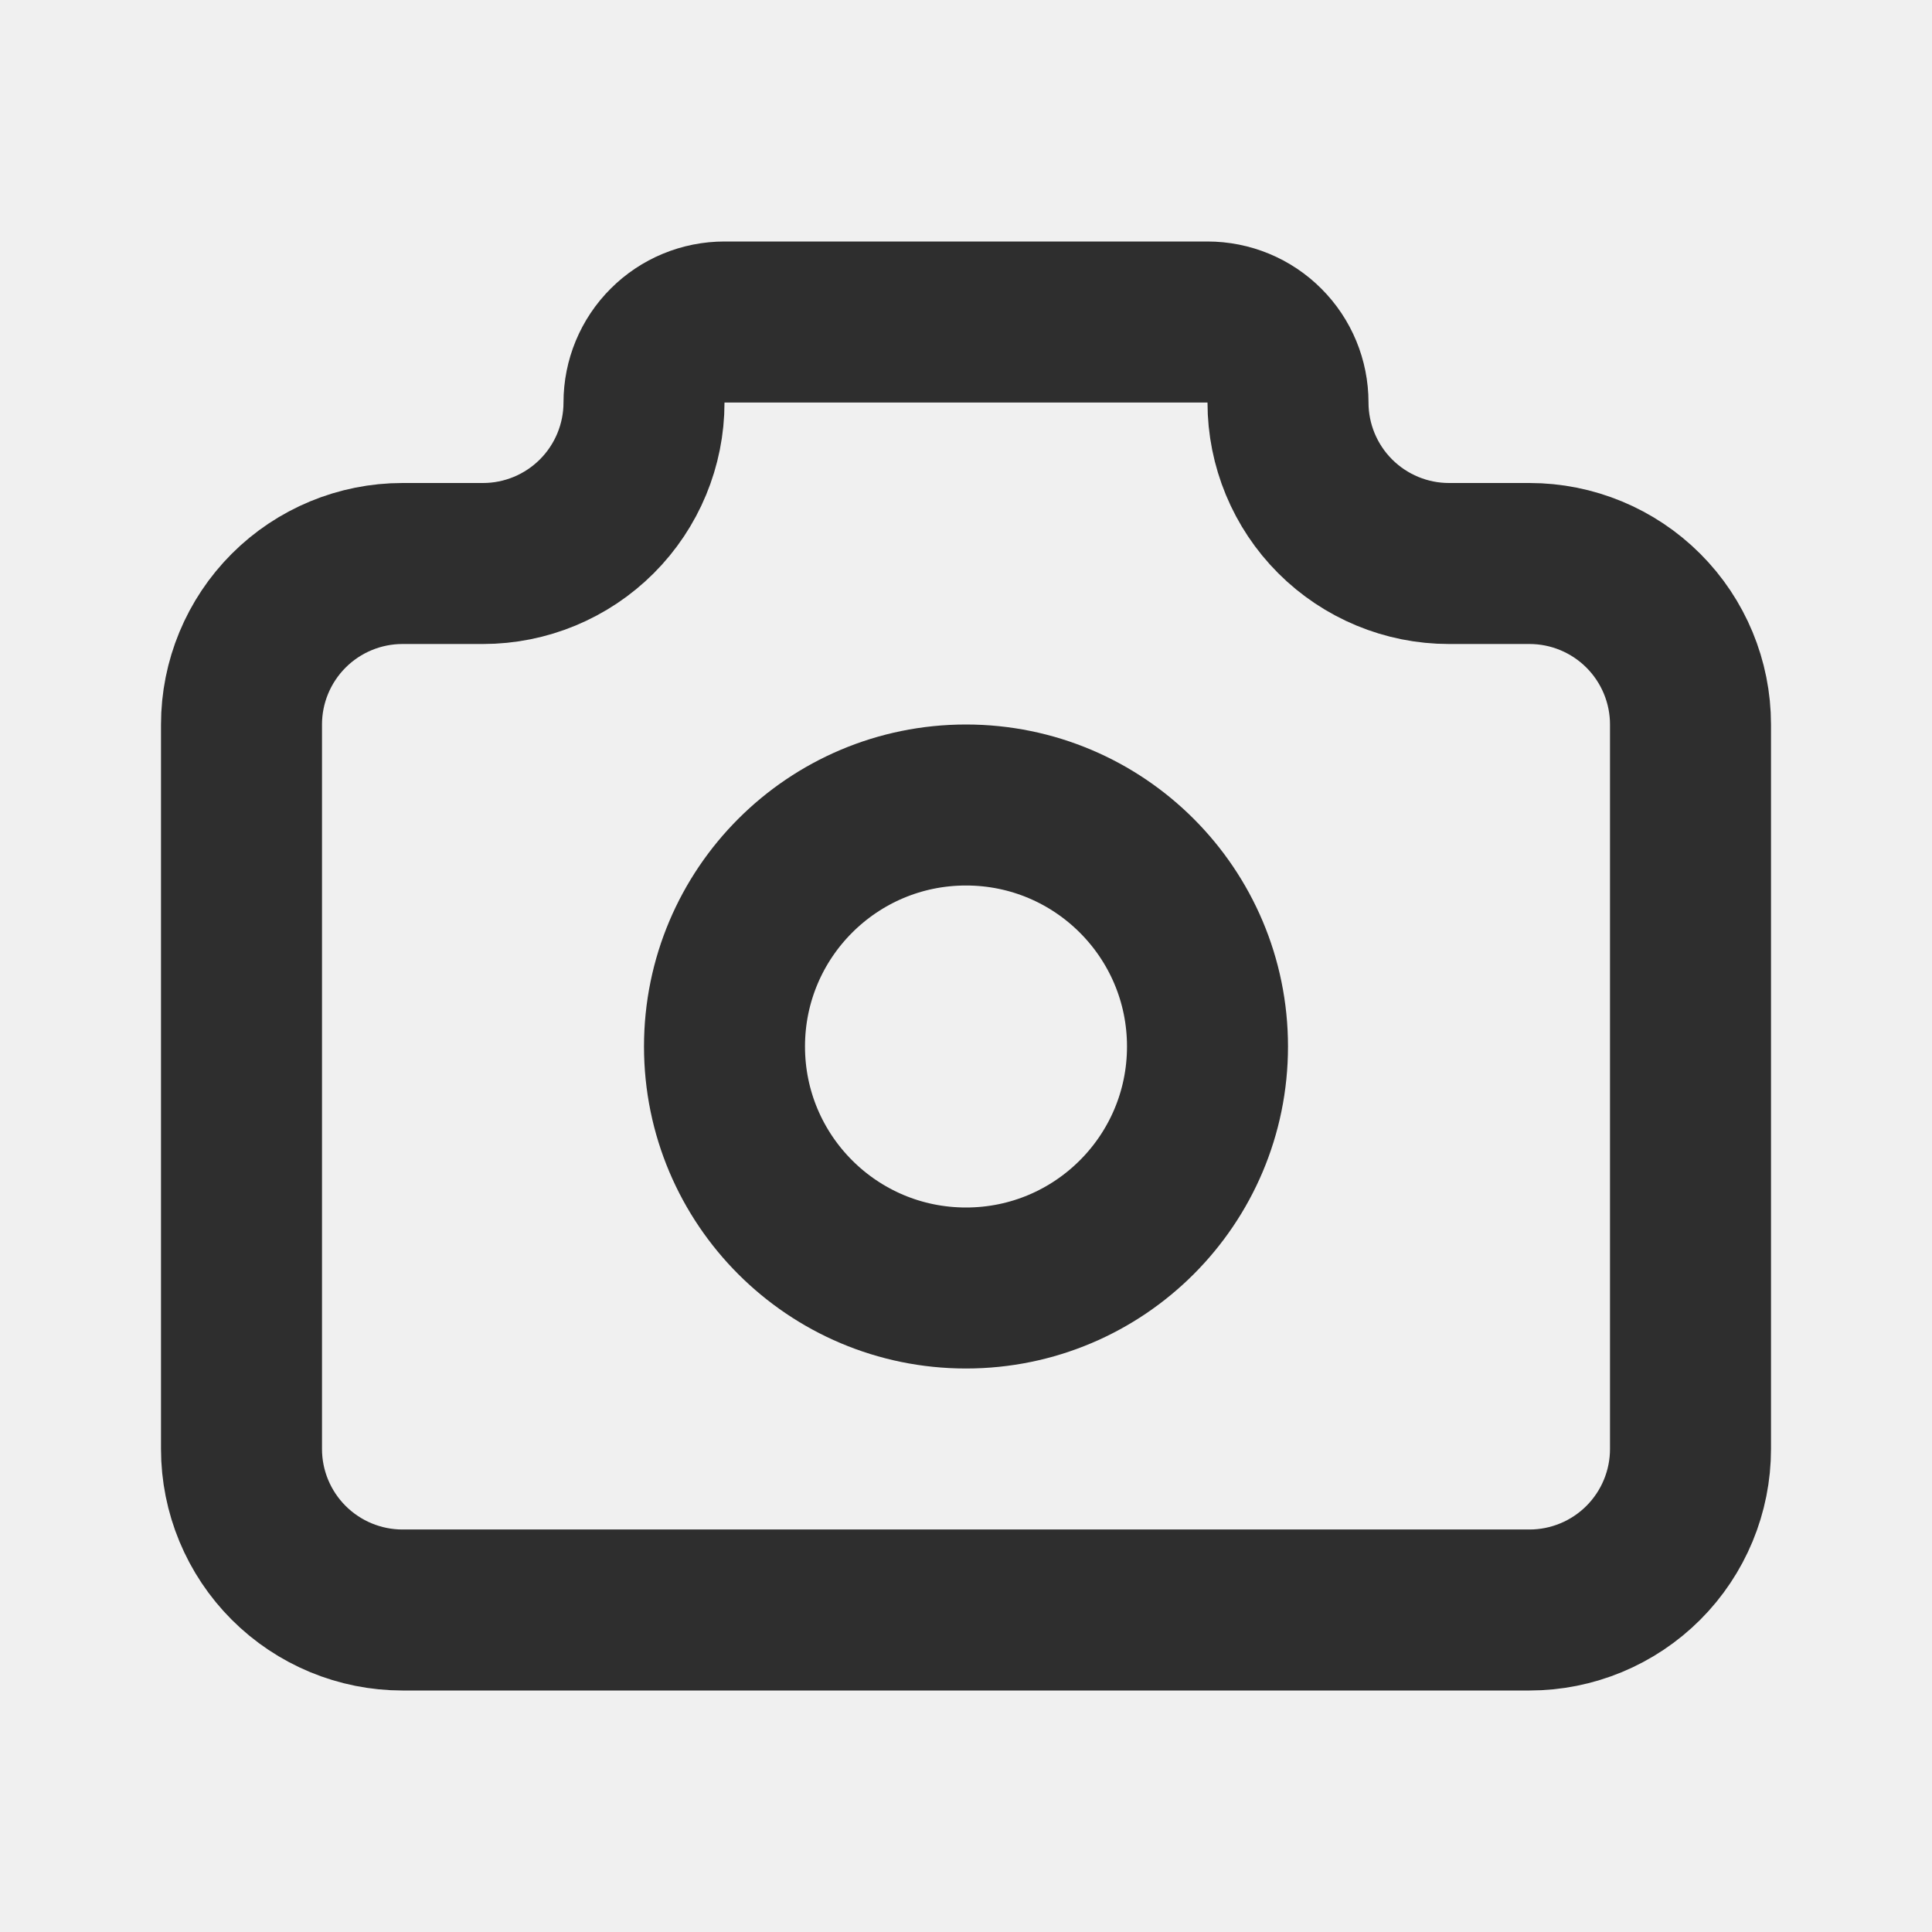
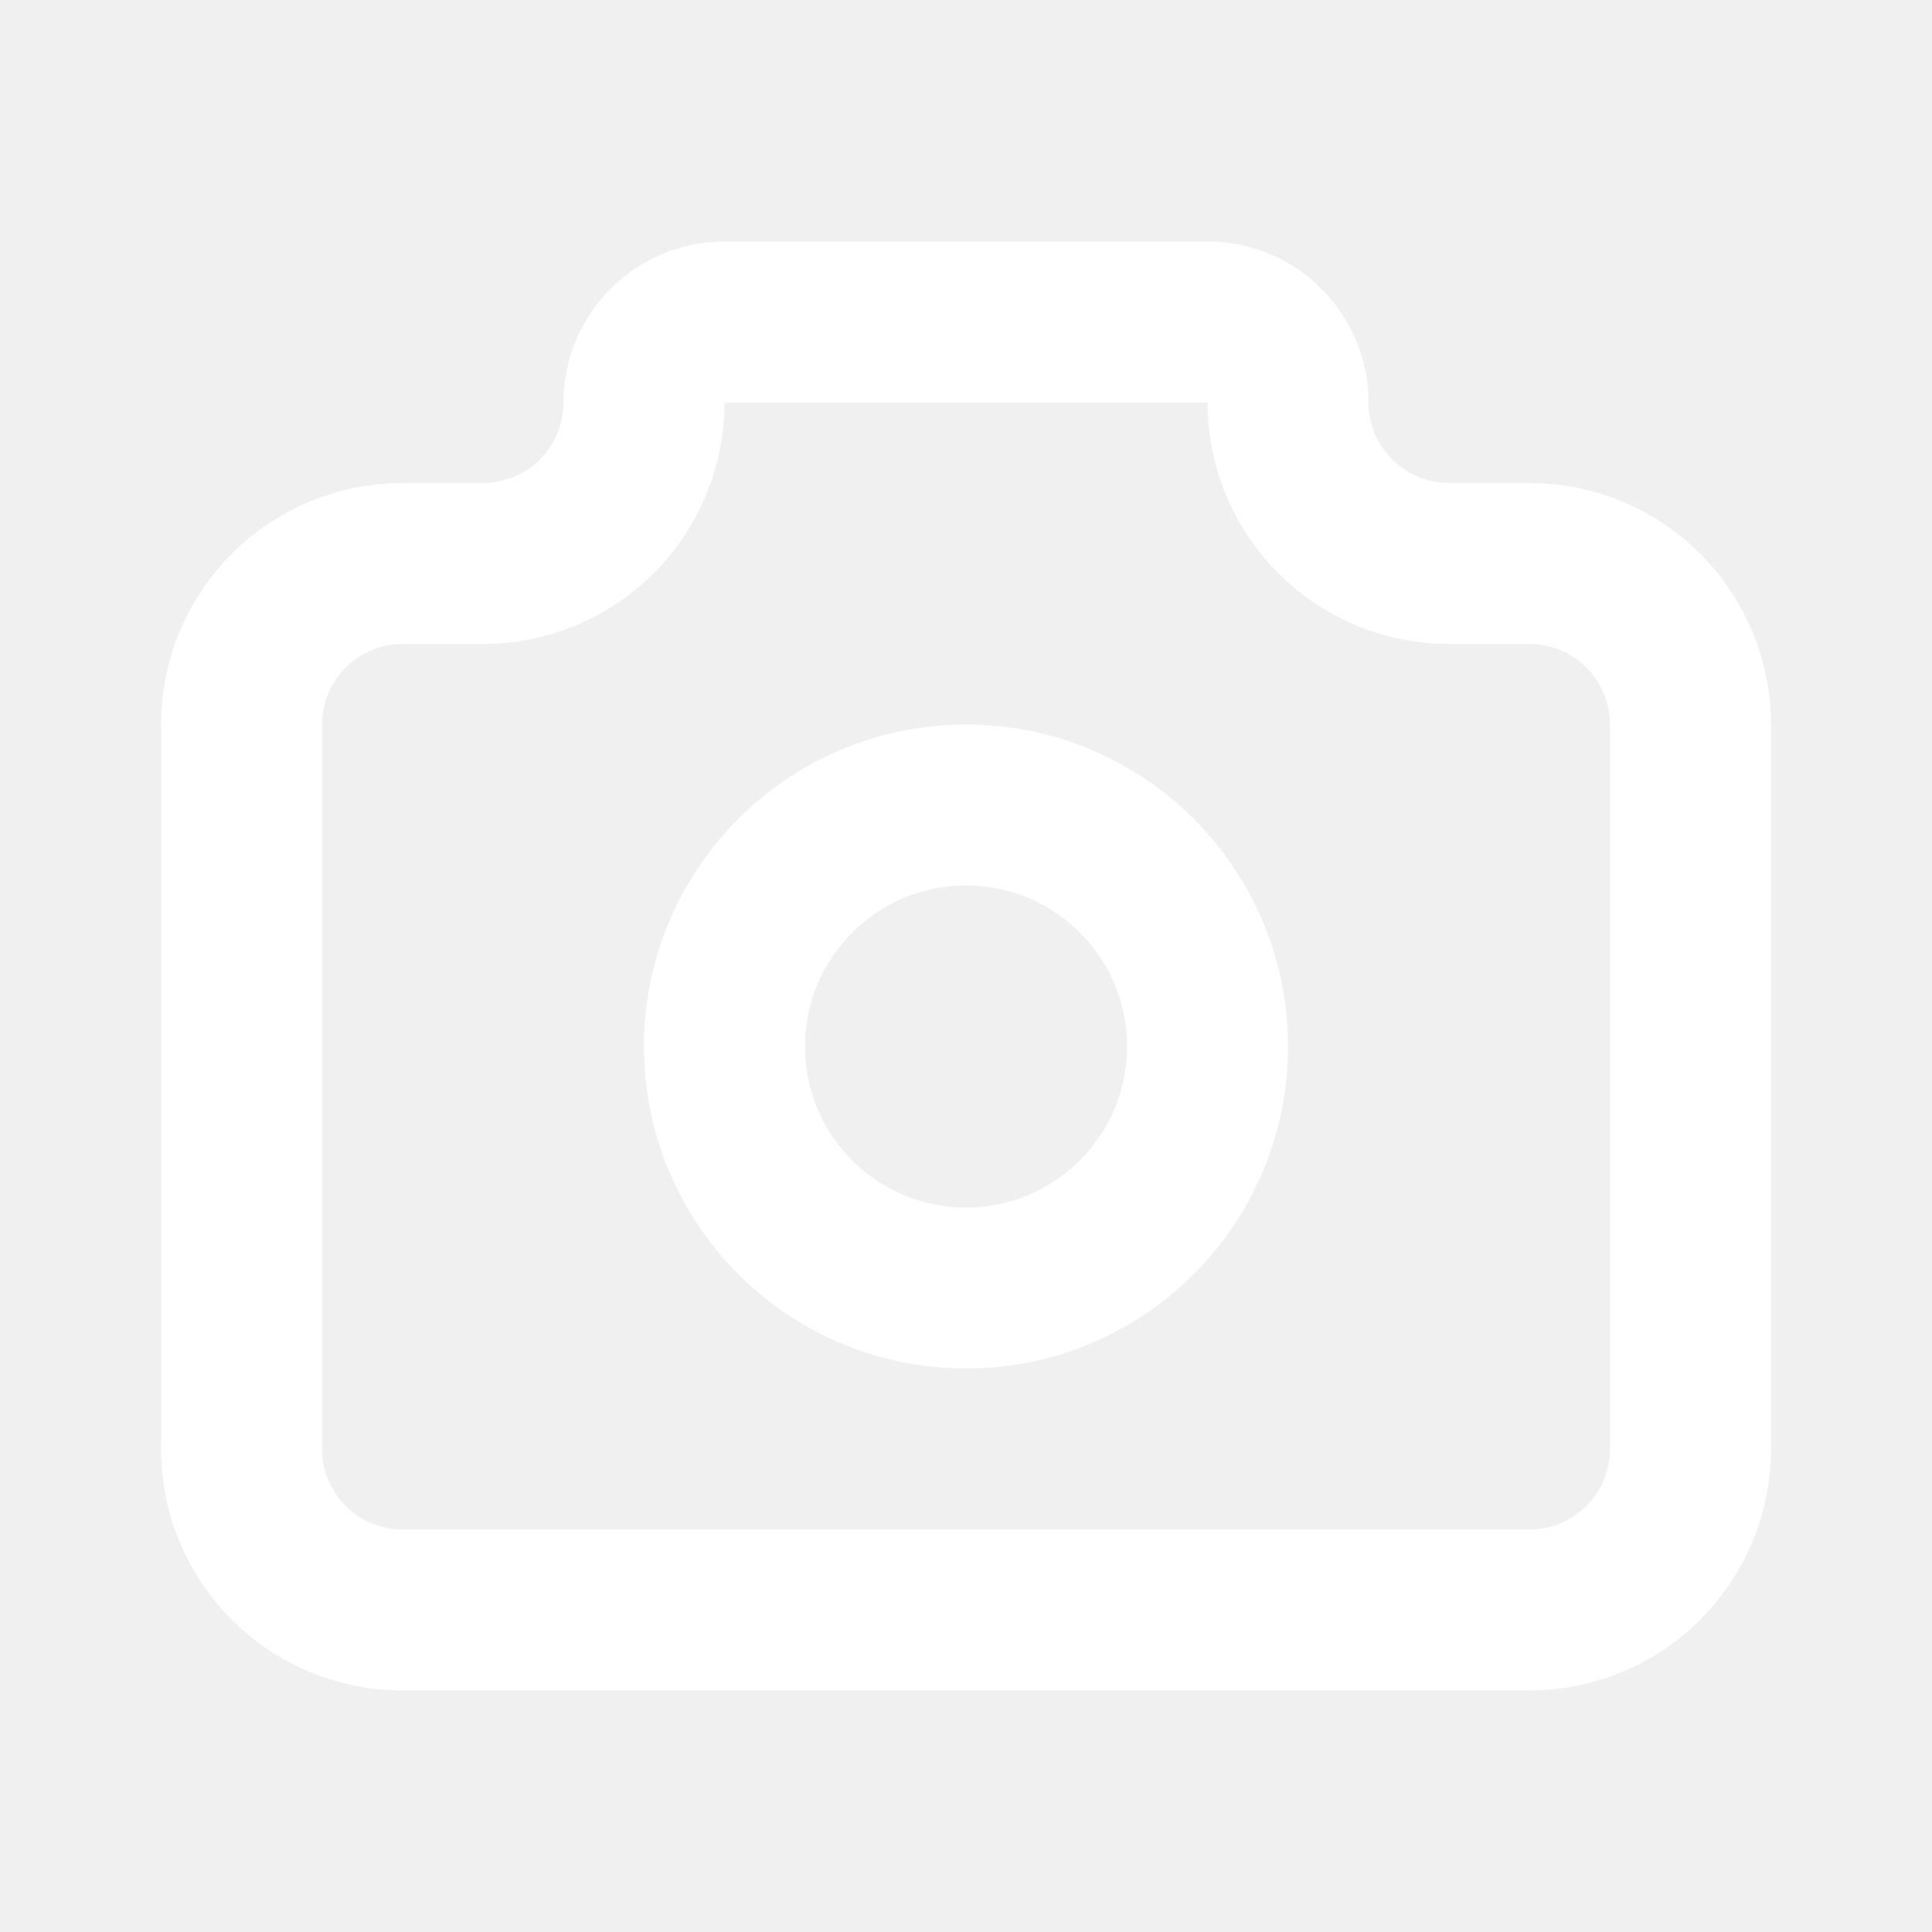
<svg xmlns="http://www.w3.org/2000/svg" width="24" height="24" viewBox="0 0 24 24" fill="none">
-   <path d="M5 7H6C6.53 7 7.039 6.789 7.414 6.414C7.789 6.039 8 5.53 8 5C8 4.735 8.105 4.48 8.293 4.293C8.48 4.105 8.735 4 9 4H15C15.265 4 15.52 4.105 15.707 4.293C15.895 4.48 16 4.735 16 5C16 5.53 16.211 6.039 16.586 6.414C16.961 6.789 17.47 7 18 7H19C19.53 7 20.039 7.211 20.414 7.586C20.789 7.961 21 8.47 21 9V18C21 18.53 20.789 19.039 20.414 19.414C20.039 19.789 19.53 20 19 20H5C4.47 20 3.961 19.789 3.586 19.414C3.211 19.039 3 18.53 3 18V9C3 8.47 3.211 7.961 3.586 7.586C3.961 7.211 4.47 7 5 7Z" stroke="#2E2E2E" stroke-width="2" stroke-linecap="round" stroke-linejoin="round" />
-   <path d="M12 16C13.657 16 15 14.657 15 13C15 11.343 13.657 10 12 10C10.343 10 9 11.343 9 13C9 14.657 10.343 16 12 16Z" stroke="#2E2E2E" stroke-width="2" stroke-linecap="round" stroke-linejoin="round" />
+   <path d="M5 7H6C6.53 7 7.039 6.789 7.414 6.414C7.789 6.039 8 5.53 8 5C8 4.735 8.105 4.48 8.293 4.293C8.48 4.105 8.735 4 9 4H15C15.265 4 15.52 4.105 15.707 4.293C15.895 4.48 16 4.735 16 5C16 5.53 16.211 6.039 16.586 6.414C16.961 6.789 17.47 7 18 7H19C19.53 7 20.039 7.211 20.414 7.586C20.789 7.961 21 8.47 21 9V18C21 18.53 20.789 19.039 20.414 19.414C20.039 19.789 19.53 20 19 20H5C4.47 20 3.961 19.789 3.586 19.414C3.211 19.039 3 18.53 3 18V9C3 8.47 3.211 7.961 3.586 7.586C3.961 7.211 4.47 7 5 7Z" stroke="#ffffff" stroke-width="2" stroke-linecap="round" stroke-linejoin="round" />
+   <path d="M12 16C13.657 16 15 14.657 15 13C15 11.343 13.657 10 12 10C10.343 10 9 11.343 9 13C9 14.657 10.343 16 12 16Z" stroke="#ffffff" stroke-width="2" stroke-linecap="round" stroke-linejoin="round" />
</svg>
